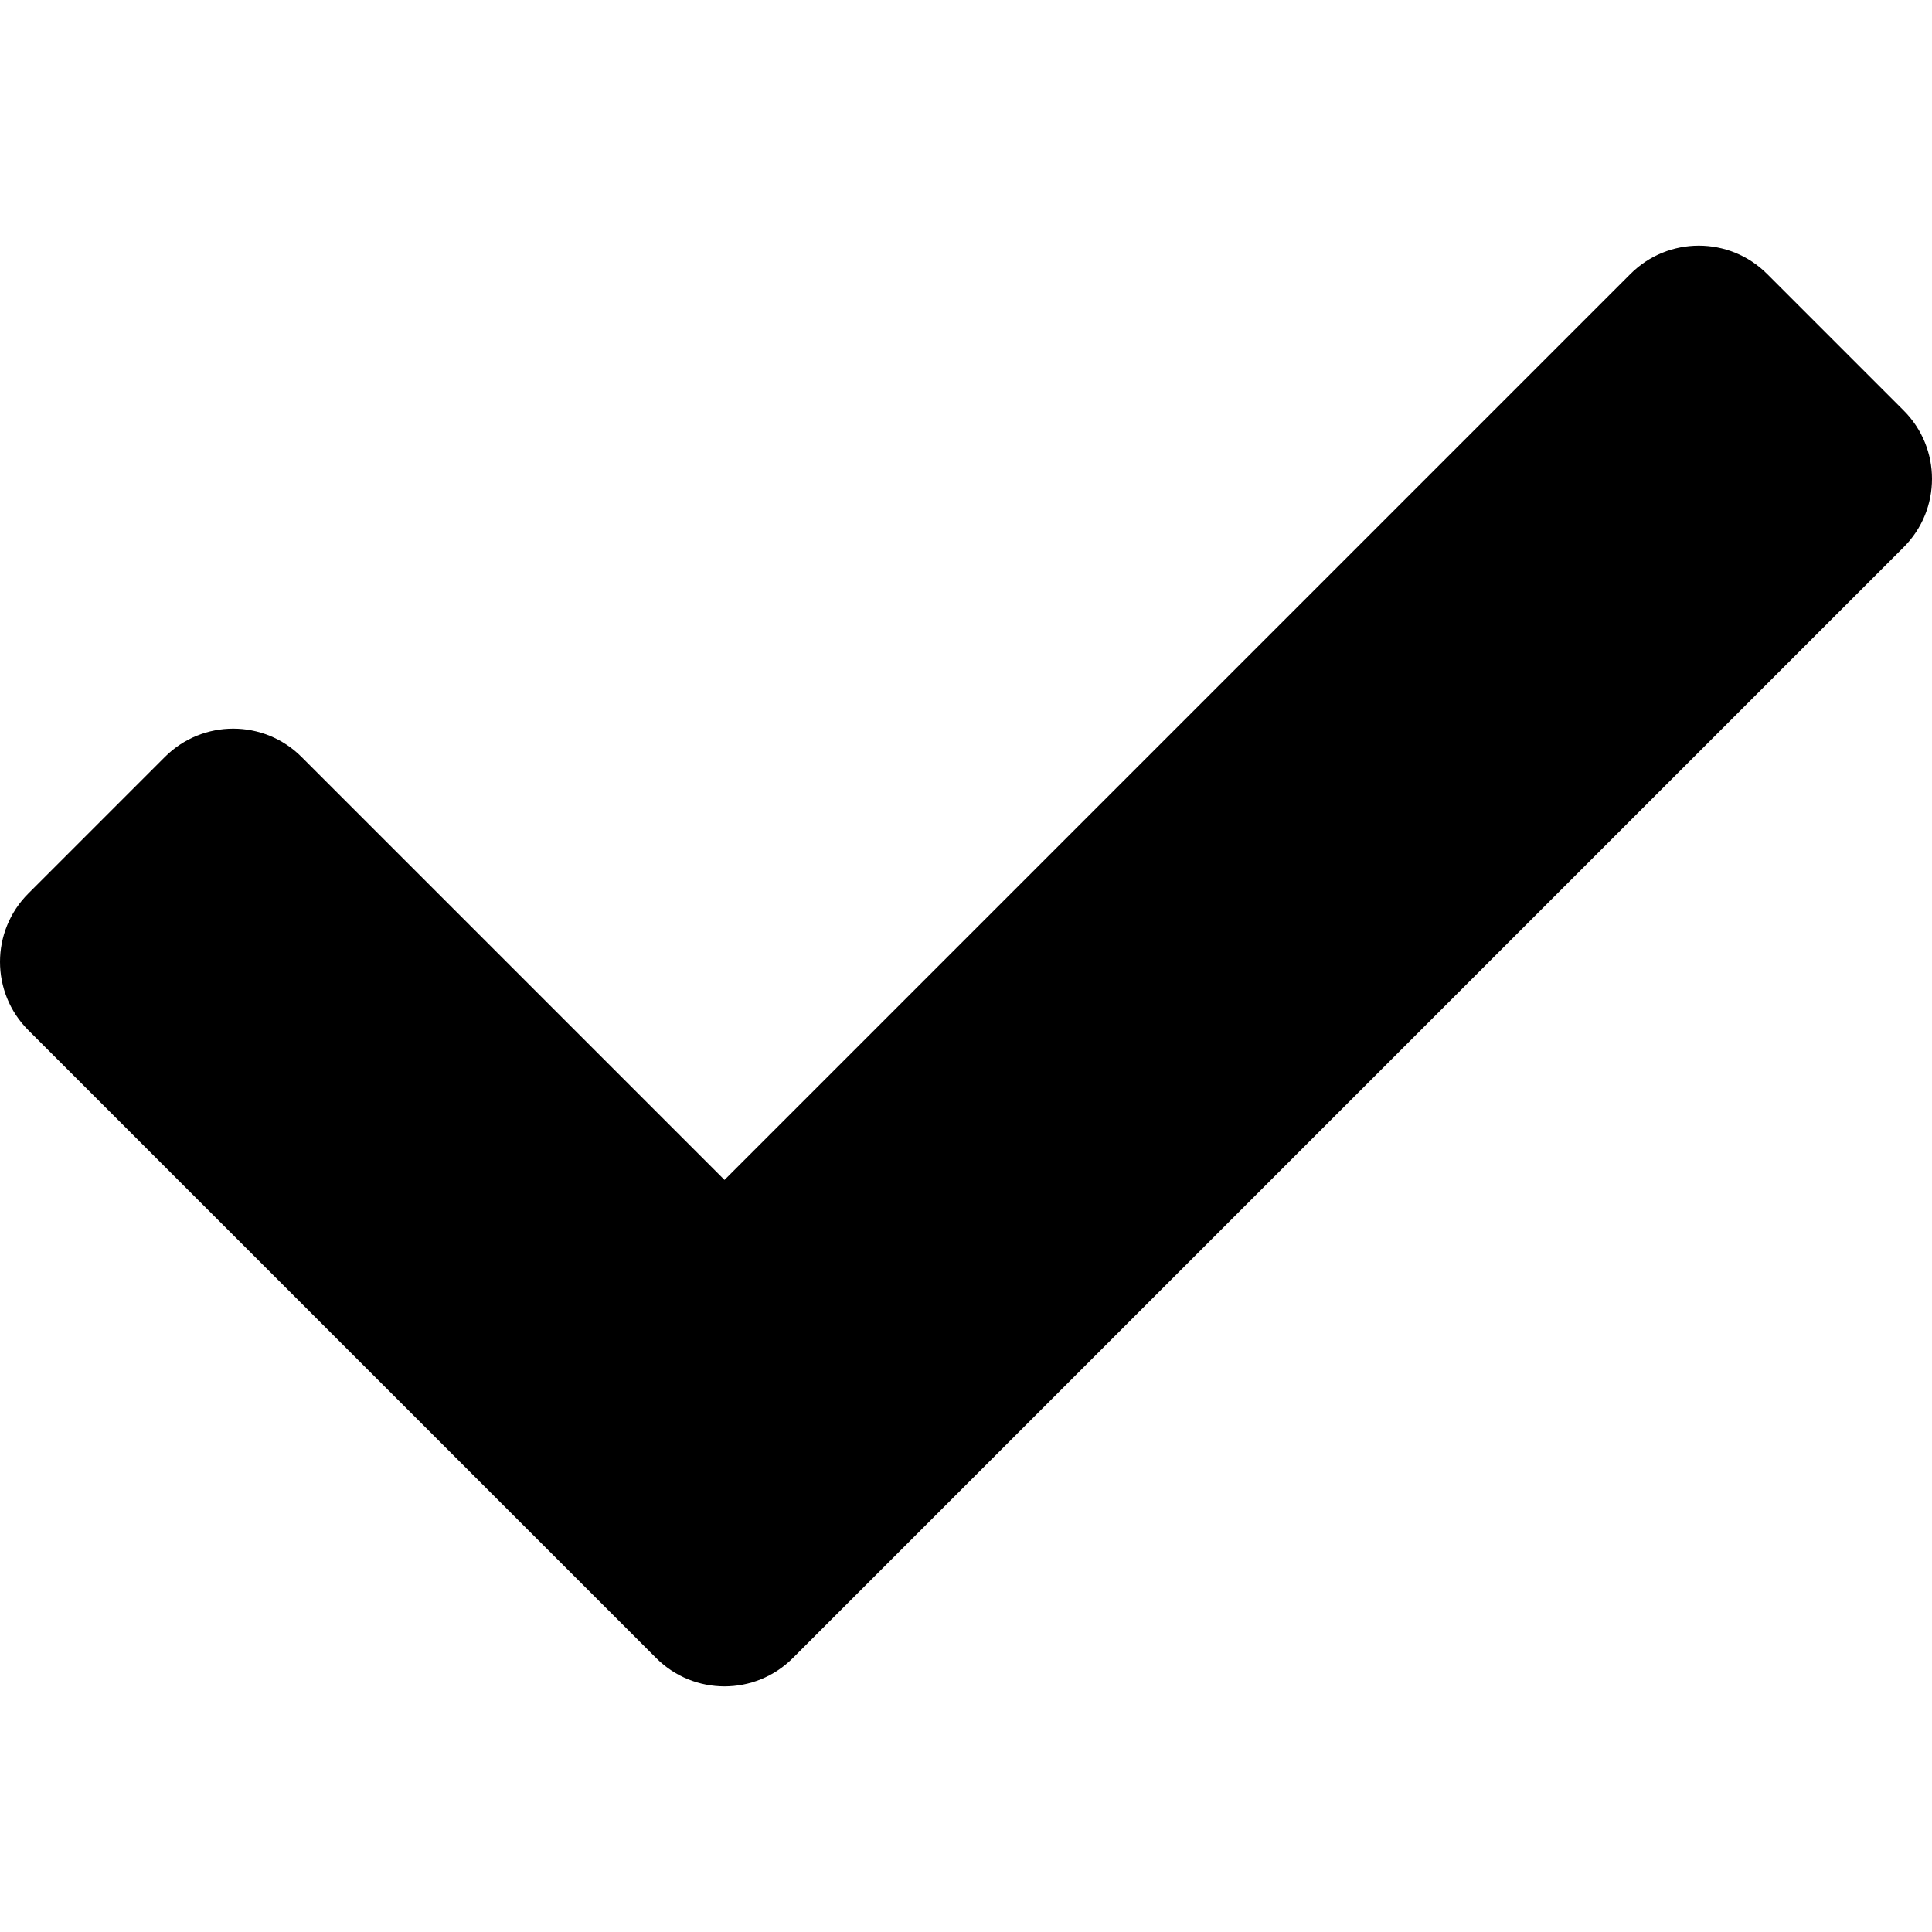
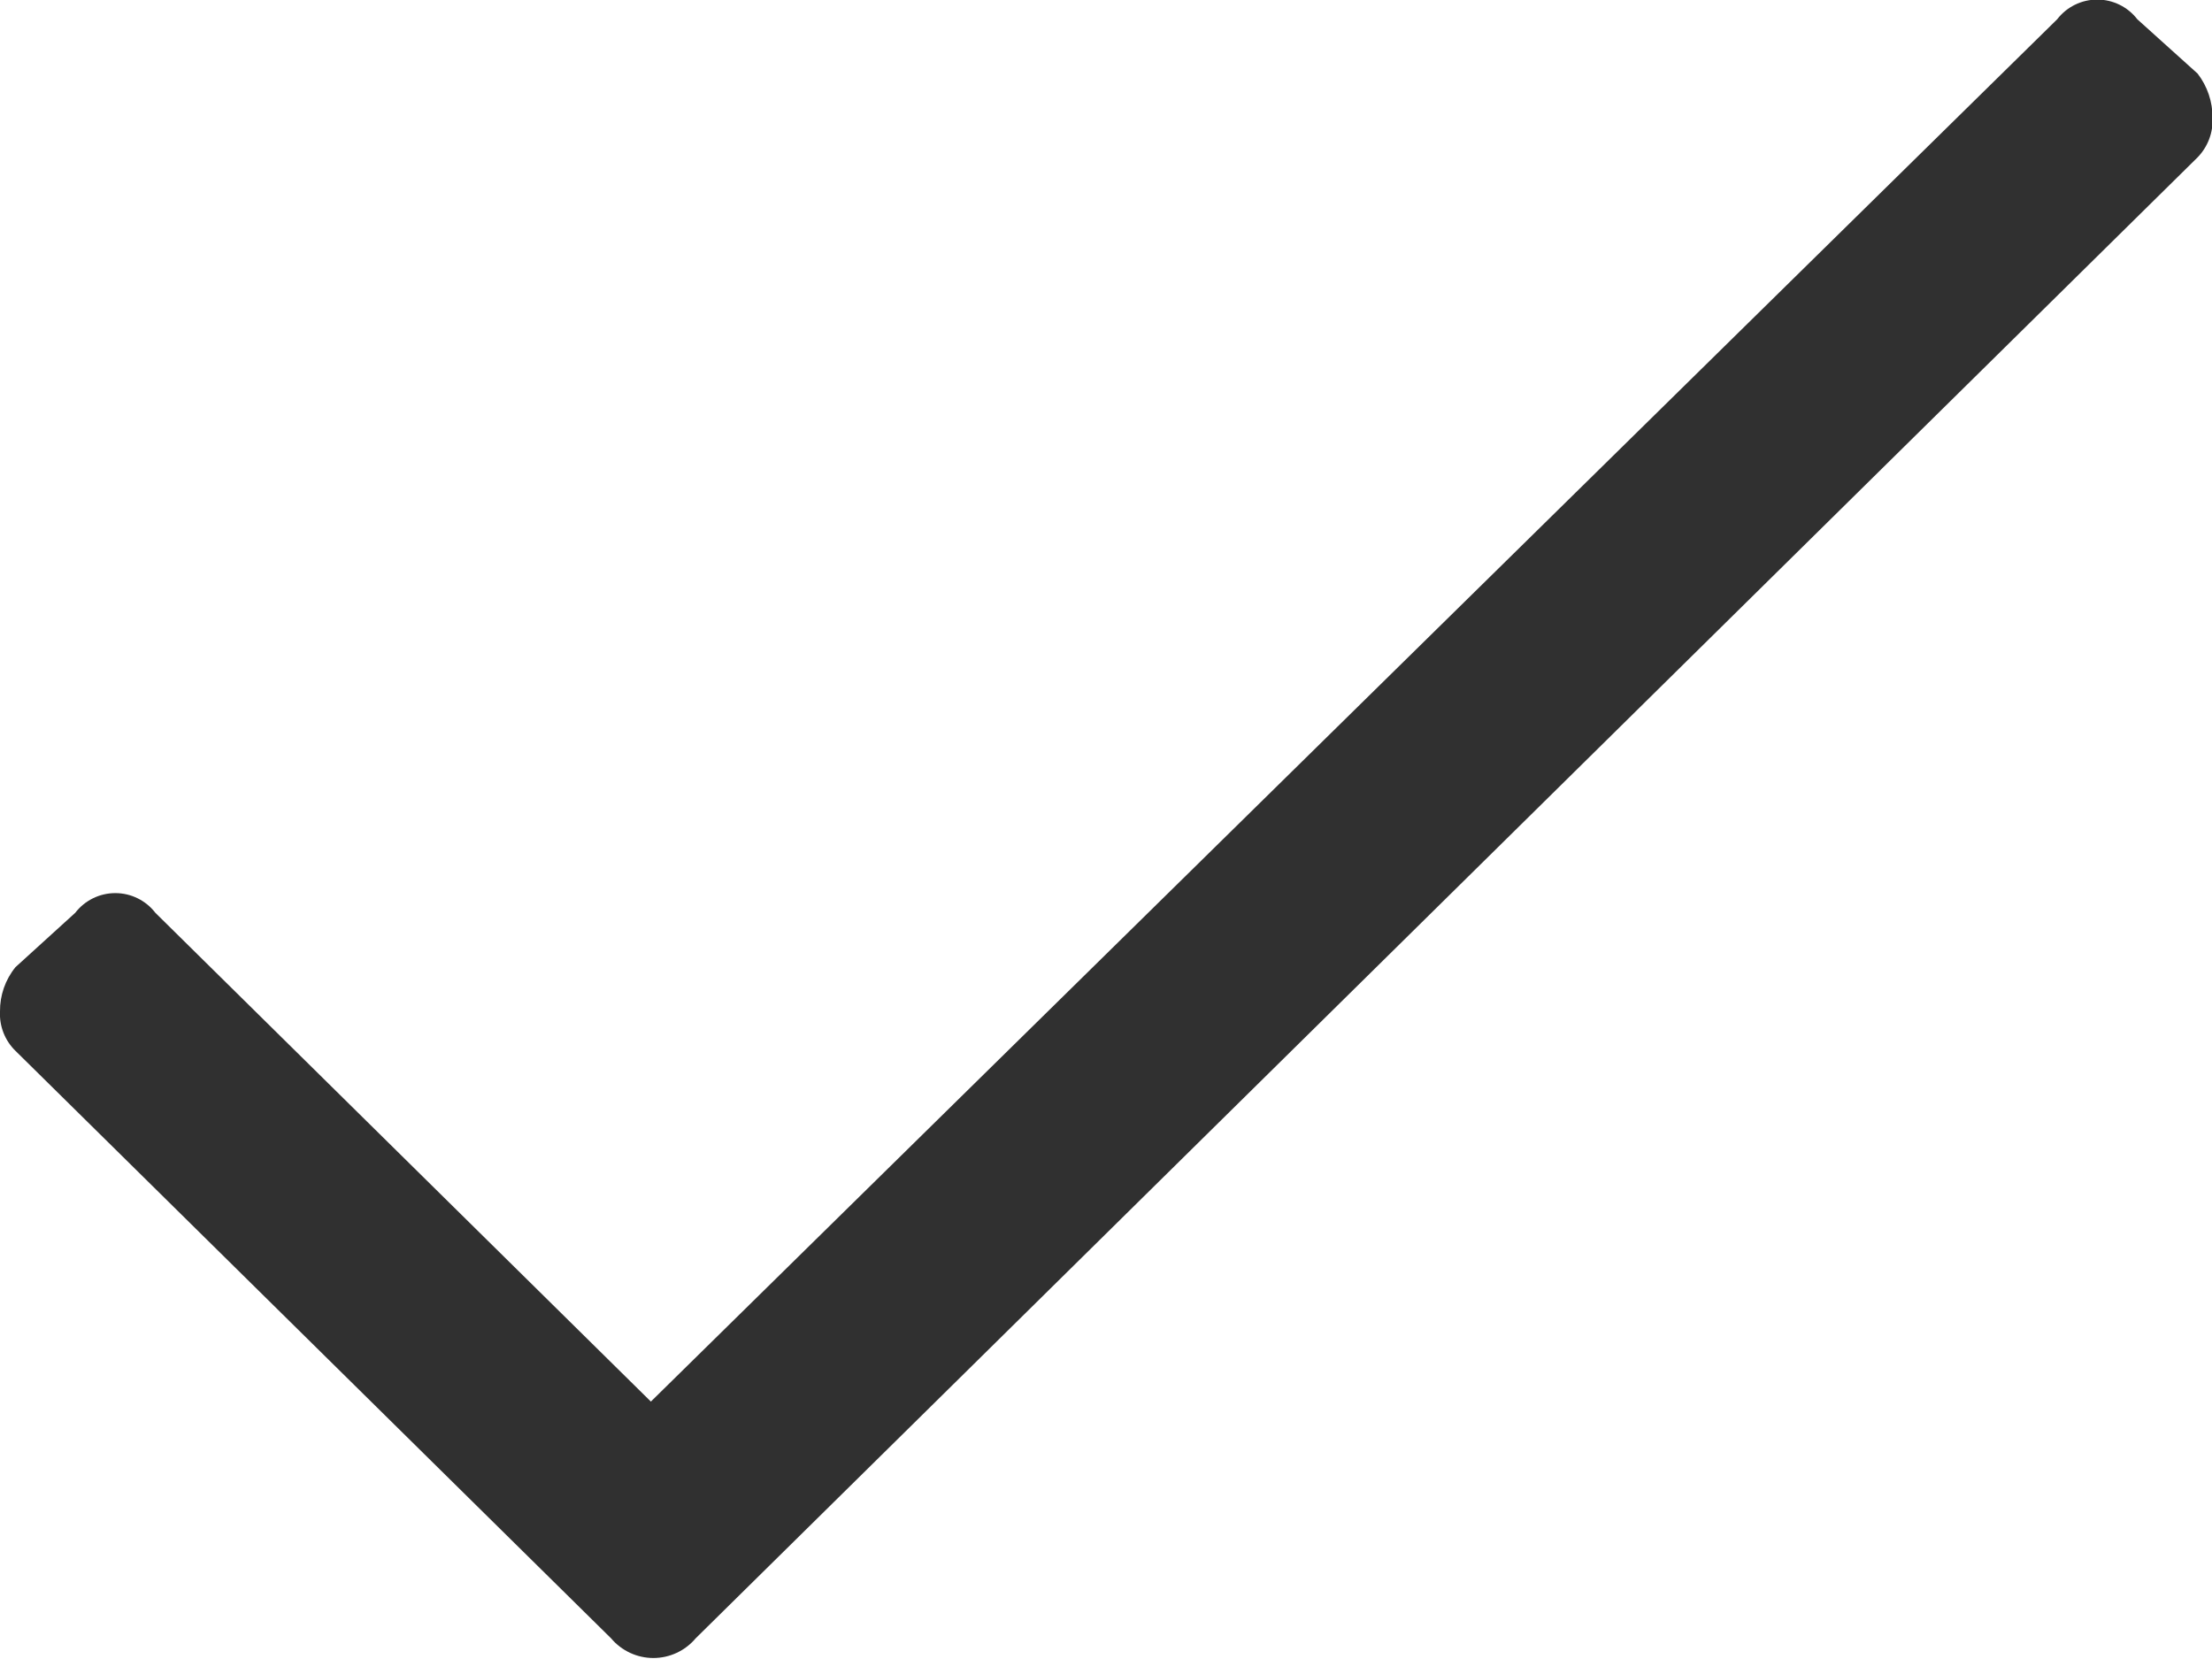
- <svg xmlns="http://www.w3.org/2000/svg" aria-hidden="true" focusable="false" data-prefix="fas" data-icon="check" class="svg-inline--fa fa-check fa-w-16" role="img" viewBox="0 0 512 512">
-   <path fill="currentColor" d="M173.898 439.404l-166.4-166.4c-9.997-9.997-9.997-26.206 0-36.204l36.203-36.204c9.997-9.998 26.207-9.998 36.204 0L192 312.69 432.095 72.596c9.997-9.997 26.207-9.997 36.204 0l36.203 36.204c9.997 9.997 9.997 26.206 0 36.204l-294.4 294.401c-9.998 9.997-26.207 9.997-36.204-.001z" />
+ <svg xmlns="http://www.w3.org/2000/svg" width="40" height="30" viewBox="0 0 40 30">
+   <defs>
+     <style>
+       .cls-1 {
+         fill: #303030;
+         fill-rule: evenodd;
+       }
+     </style>
+   </defs>
+   <path id="_" data-name="" class="cls-1" d="M3761.2,434.349a0.915,0.915,0,0,1,1.45,0l1.09,0.982a1.3,1.3,0,0,1,.27.8,0.962,0.962,0,0,1-.27.714l-27.16,26.781a1,1,0,0,1-1.53,0l-10.77-10.623a0.931,0.931,0,0,1-.28-0.714,1.25,1.25,0,0,1,.28-0.8l1.08-.982a0.915,0.915,0,0,1,1.45,0l8.96,8.838Z" transform="translate(-3724 -434)" />
</svg>
